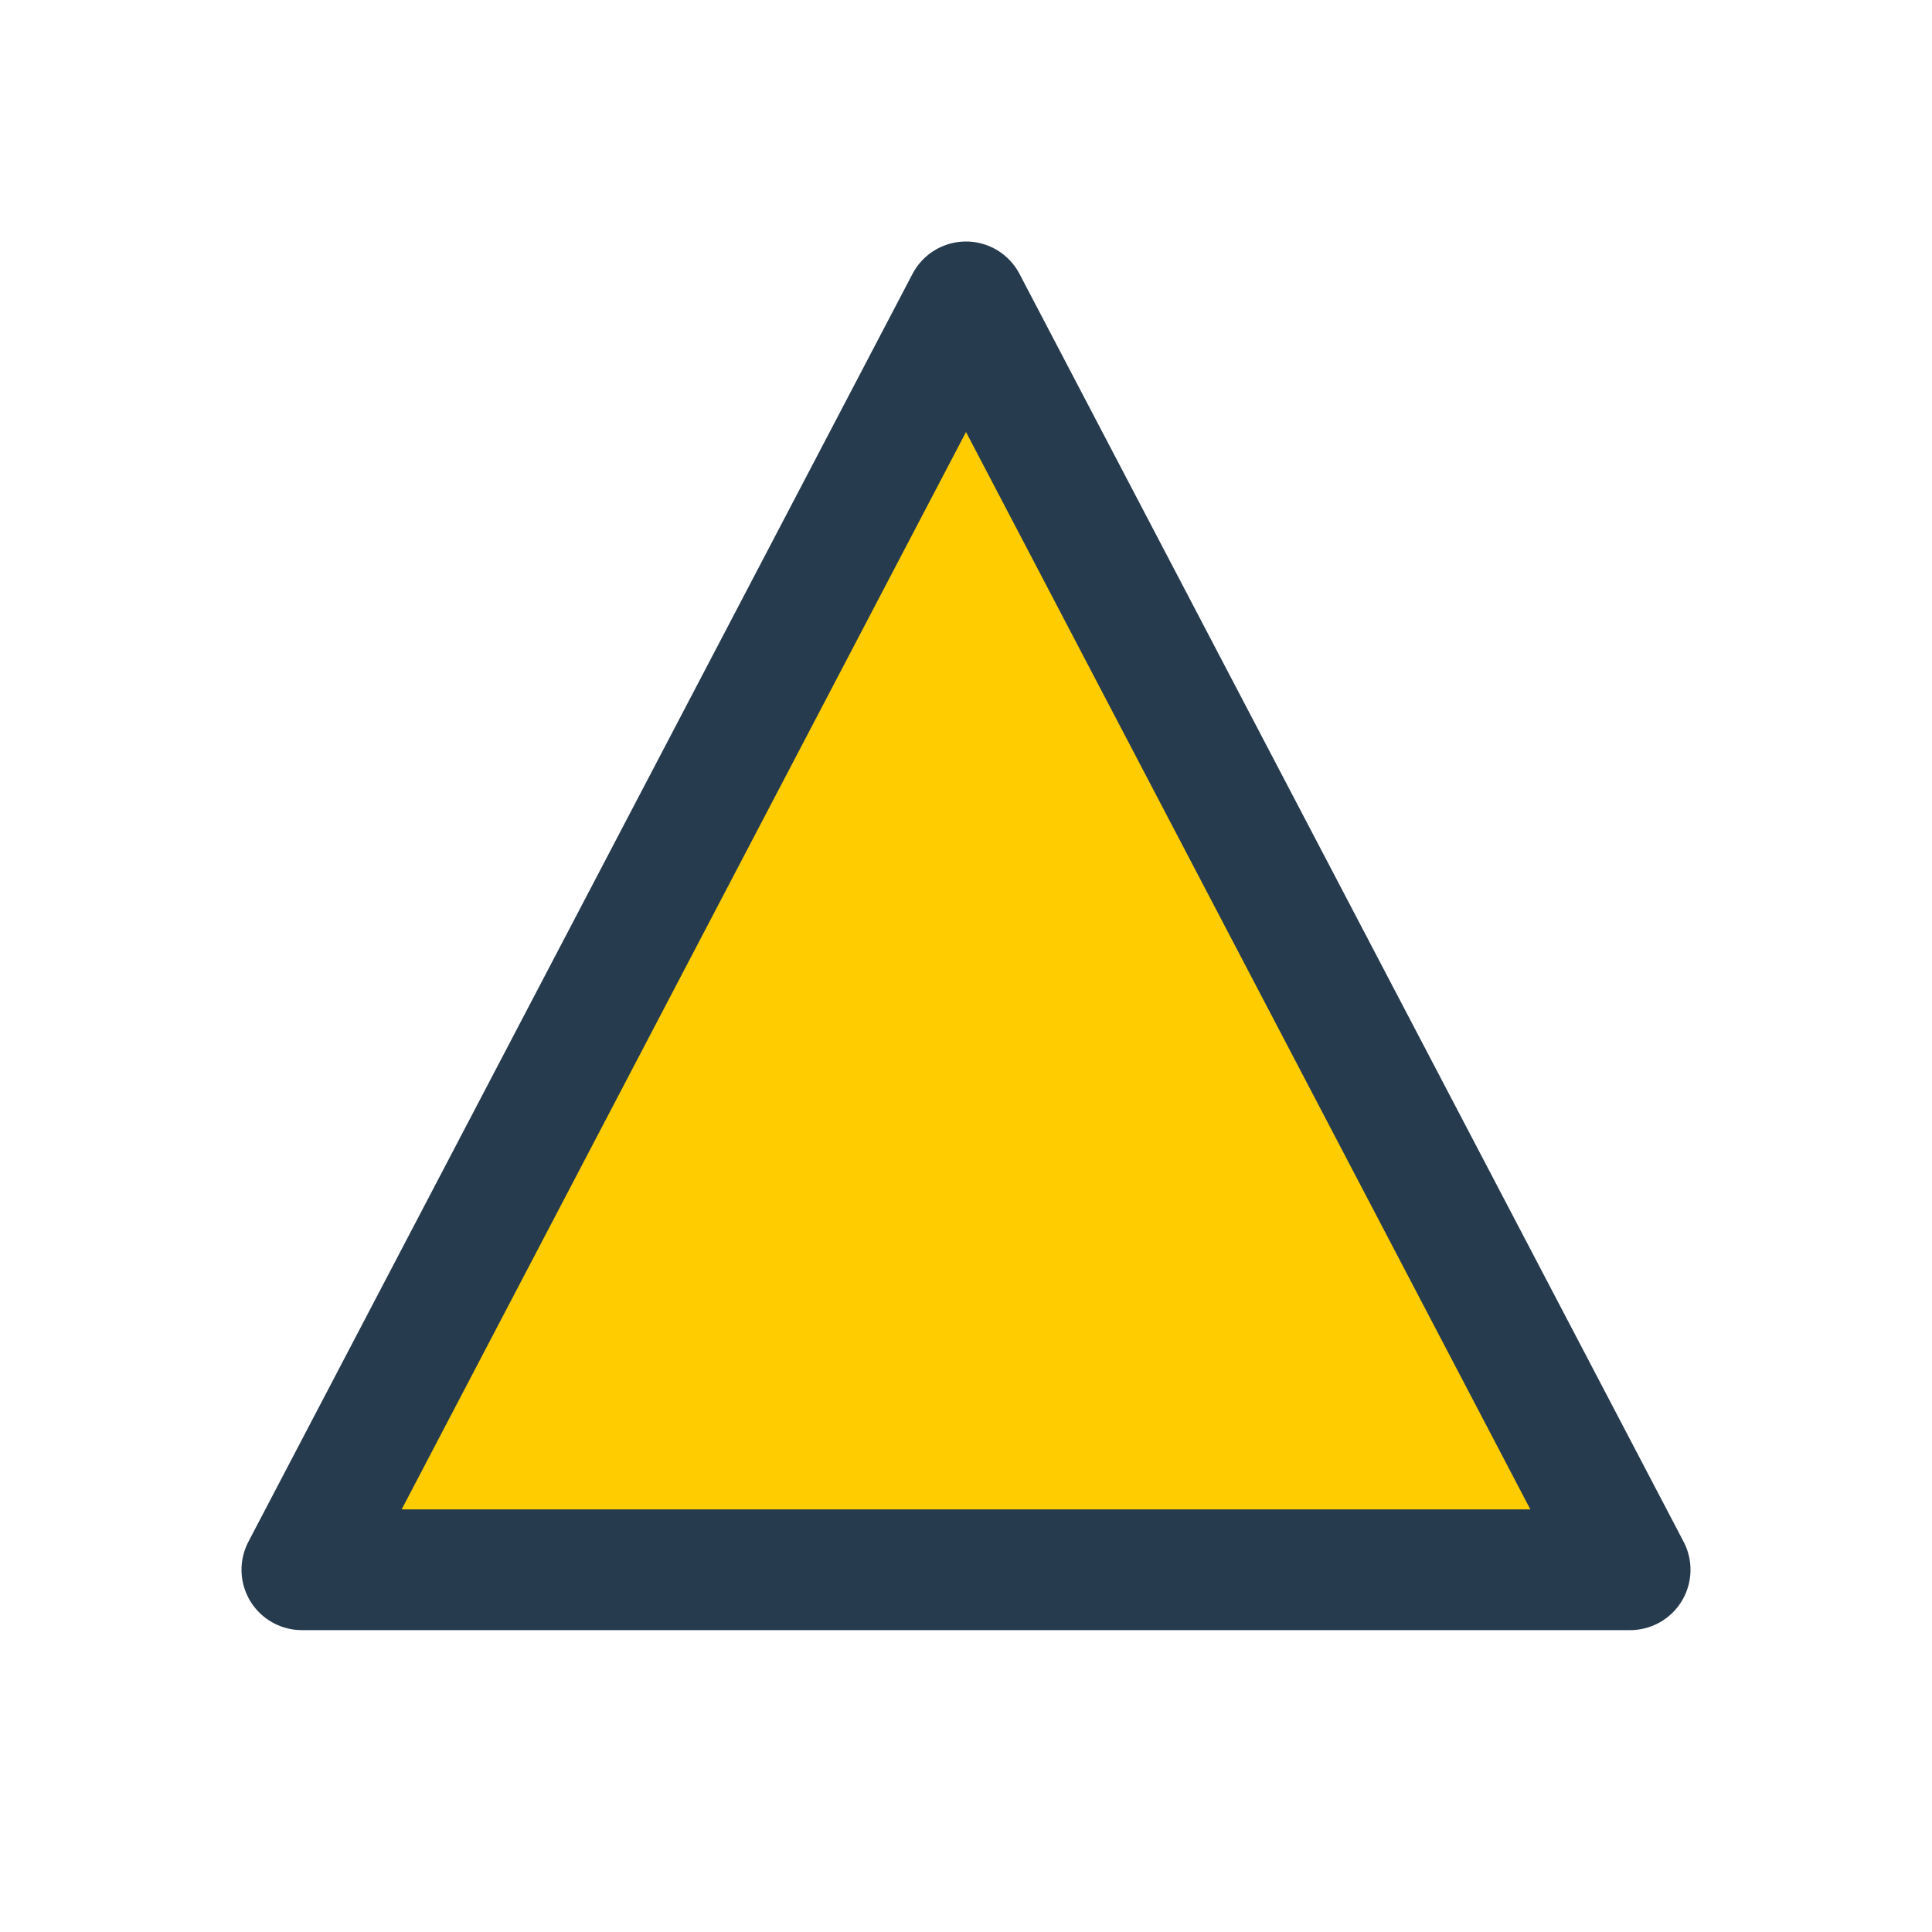
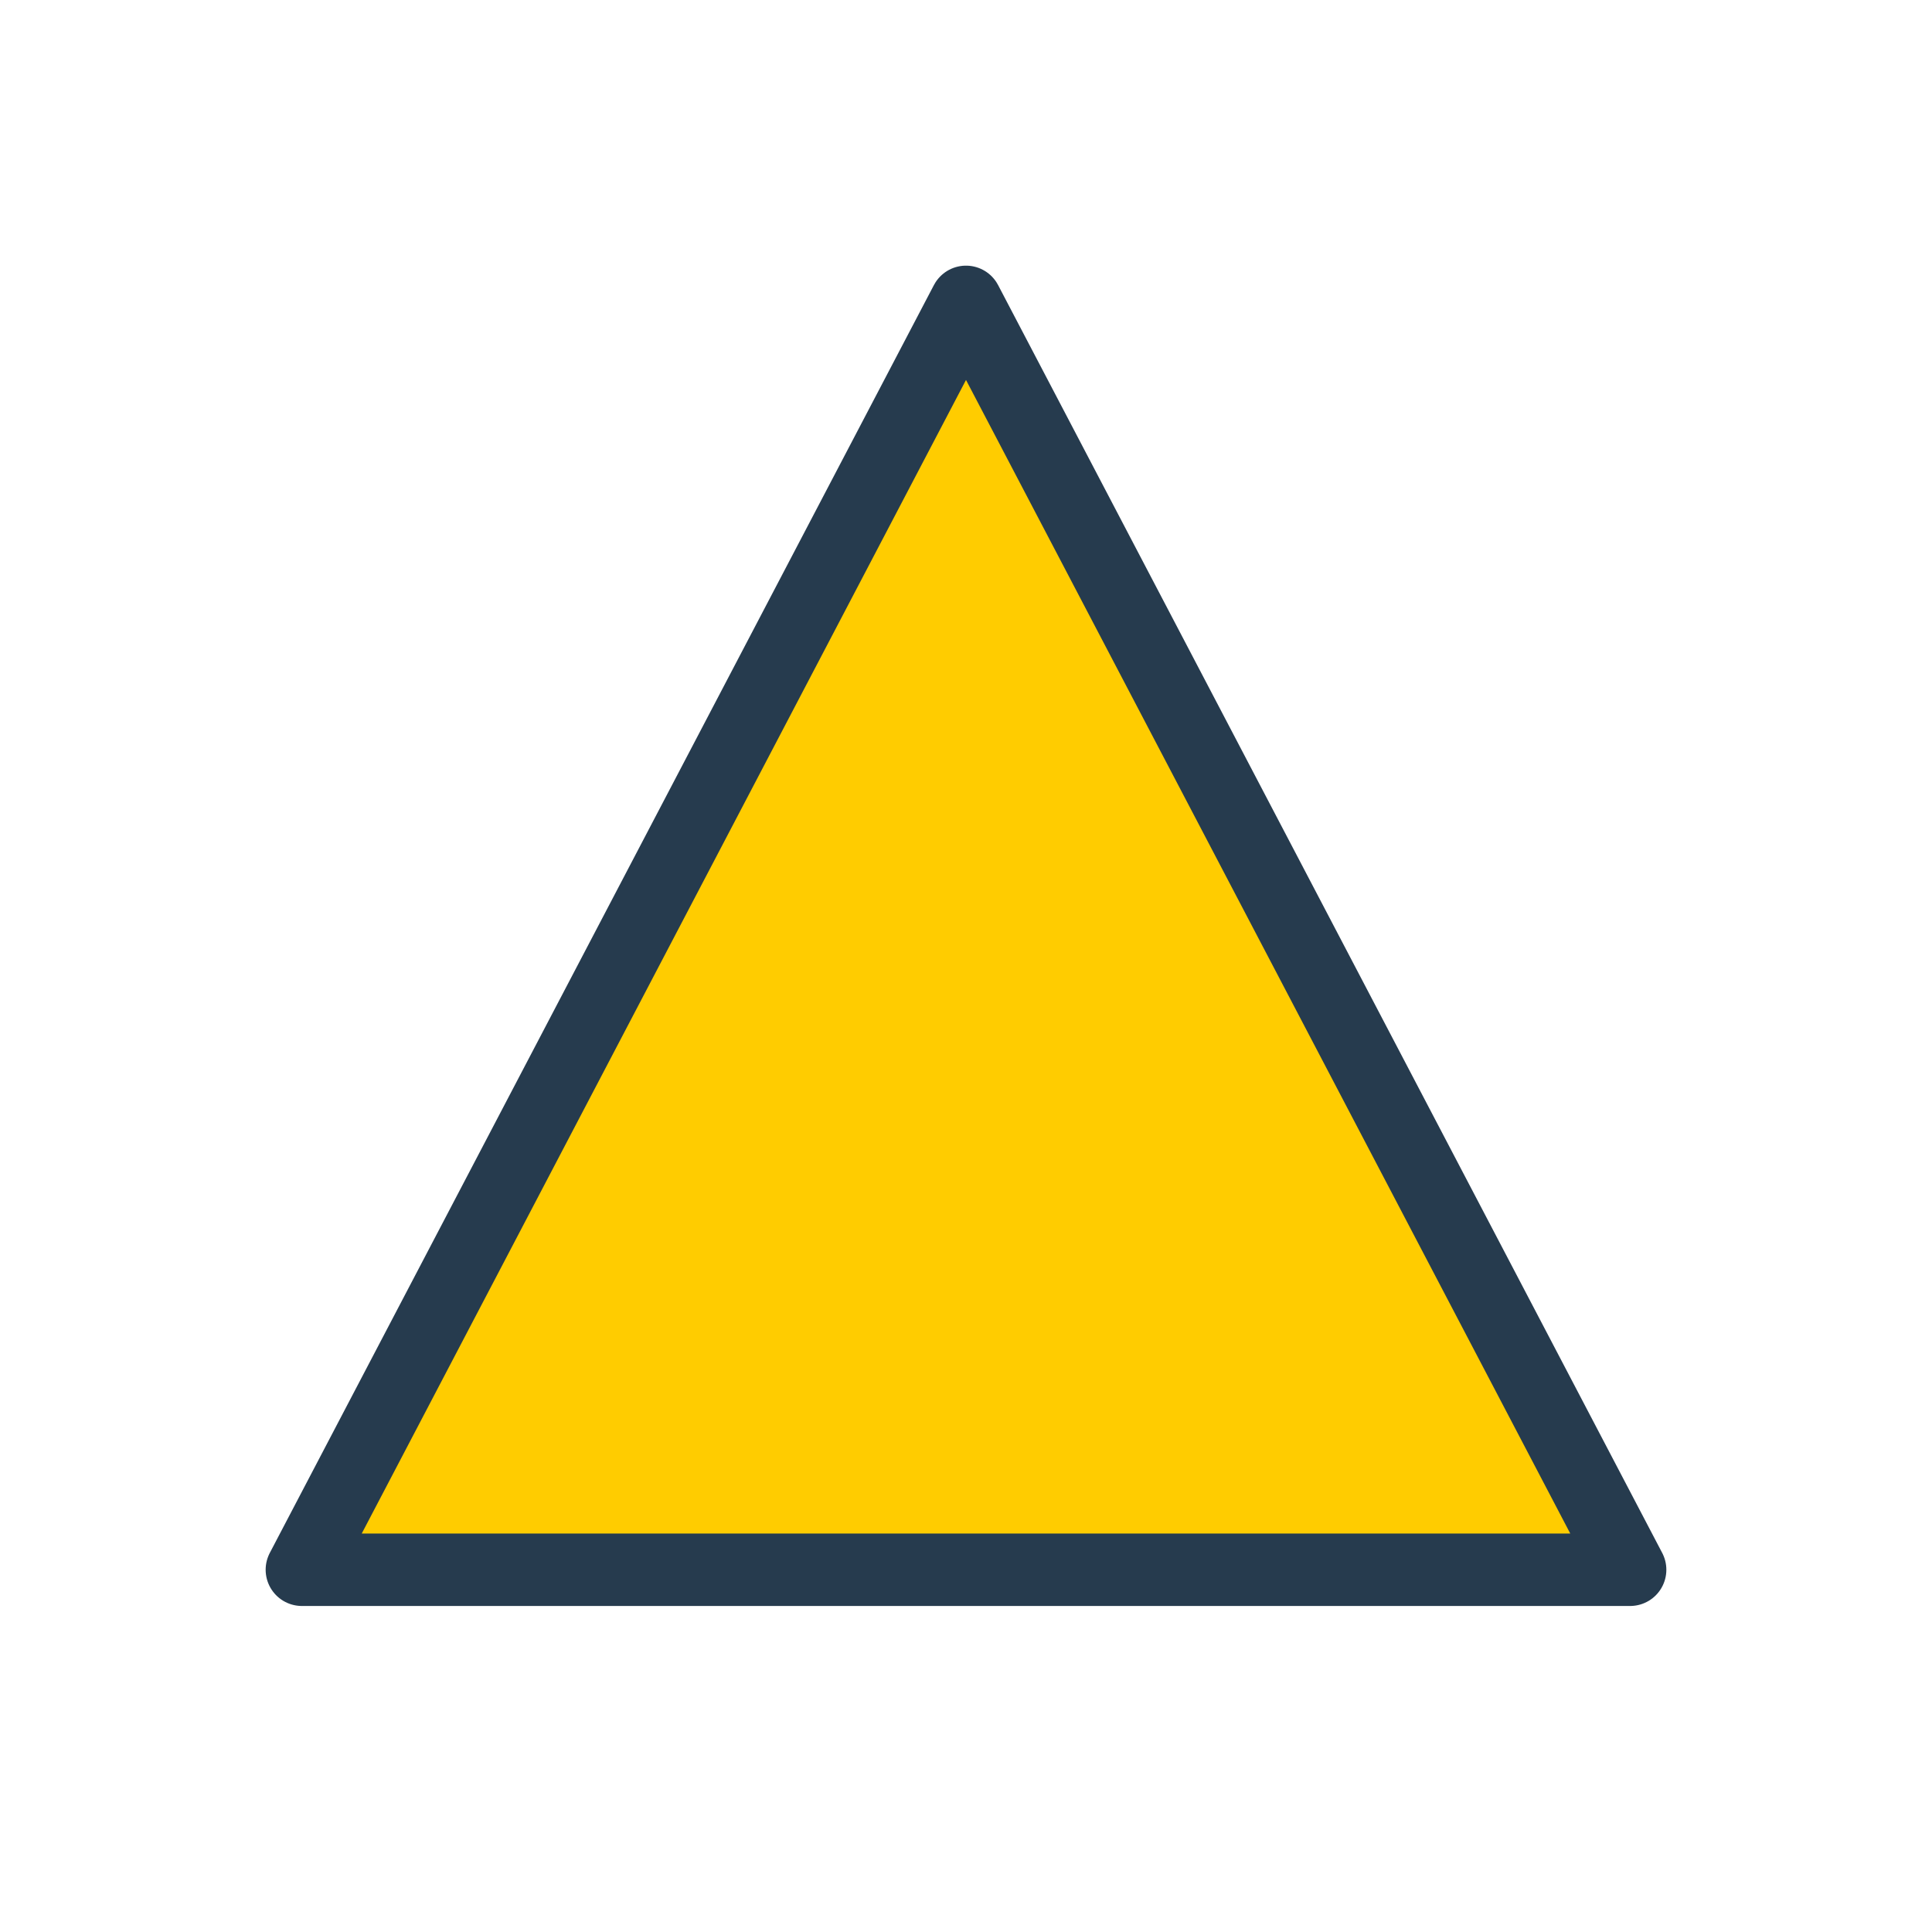
<svg xmlns="http://www.w3.org/2000/svg" width="32" height="32" viewBox="0 0 32 32">
-   <path d="M16 5 L27 26 L5 26 Z" fill="#FFCC00" stroke="#263B4E" stroke-width="2" stroke-linejoin="round" />
+   <path d="M16 5 L27 26 L5 26 Z" fill="#FFCC00" stroke="#263B4E" stroke-width="1.2" stroke-linejoin="round" />
</svg>
